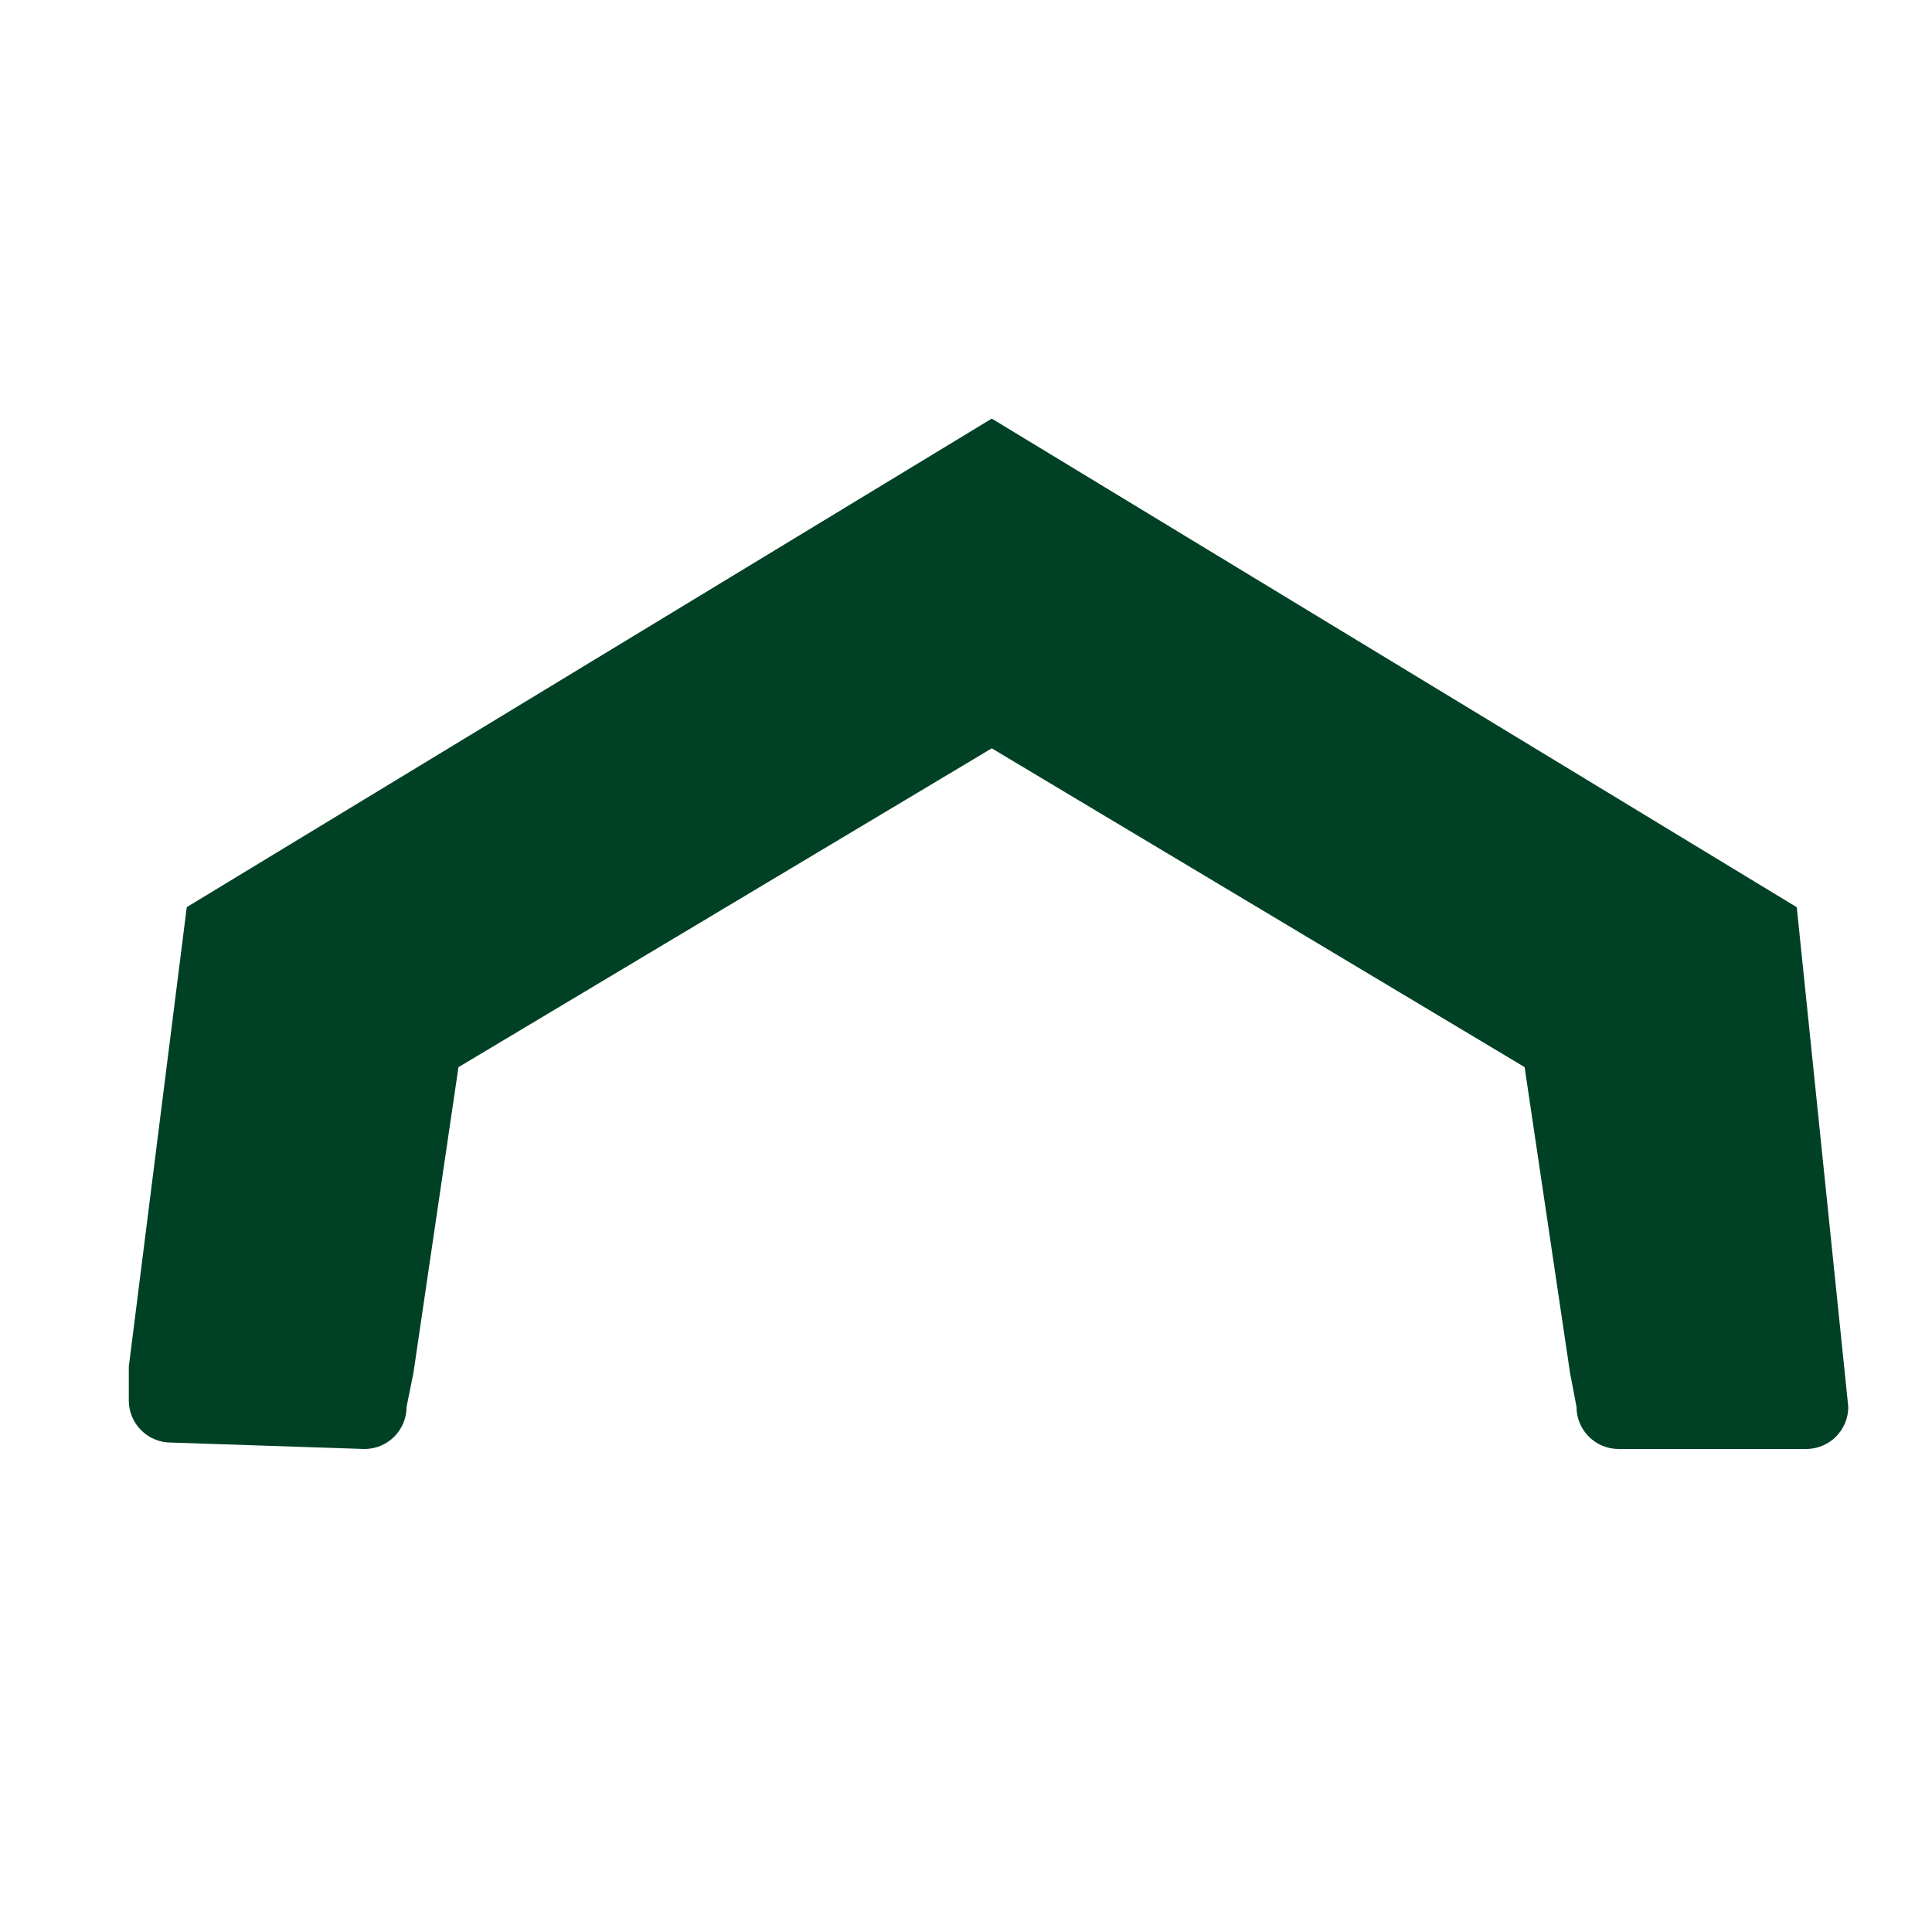
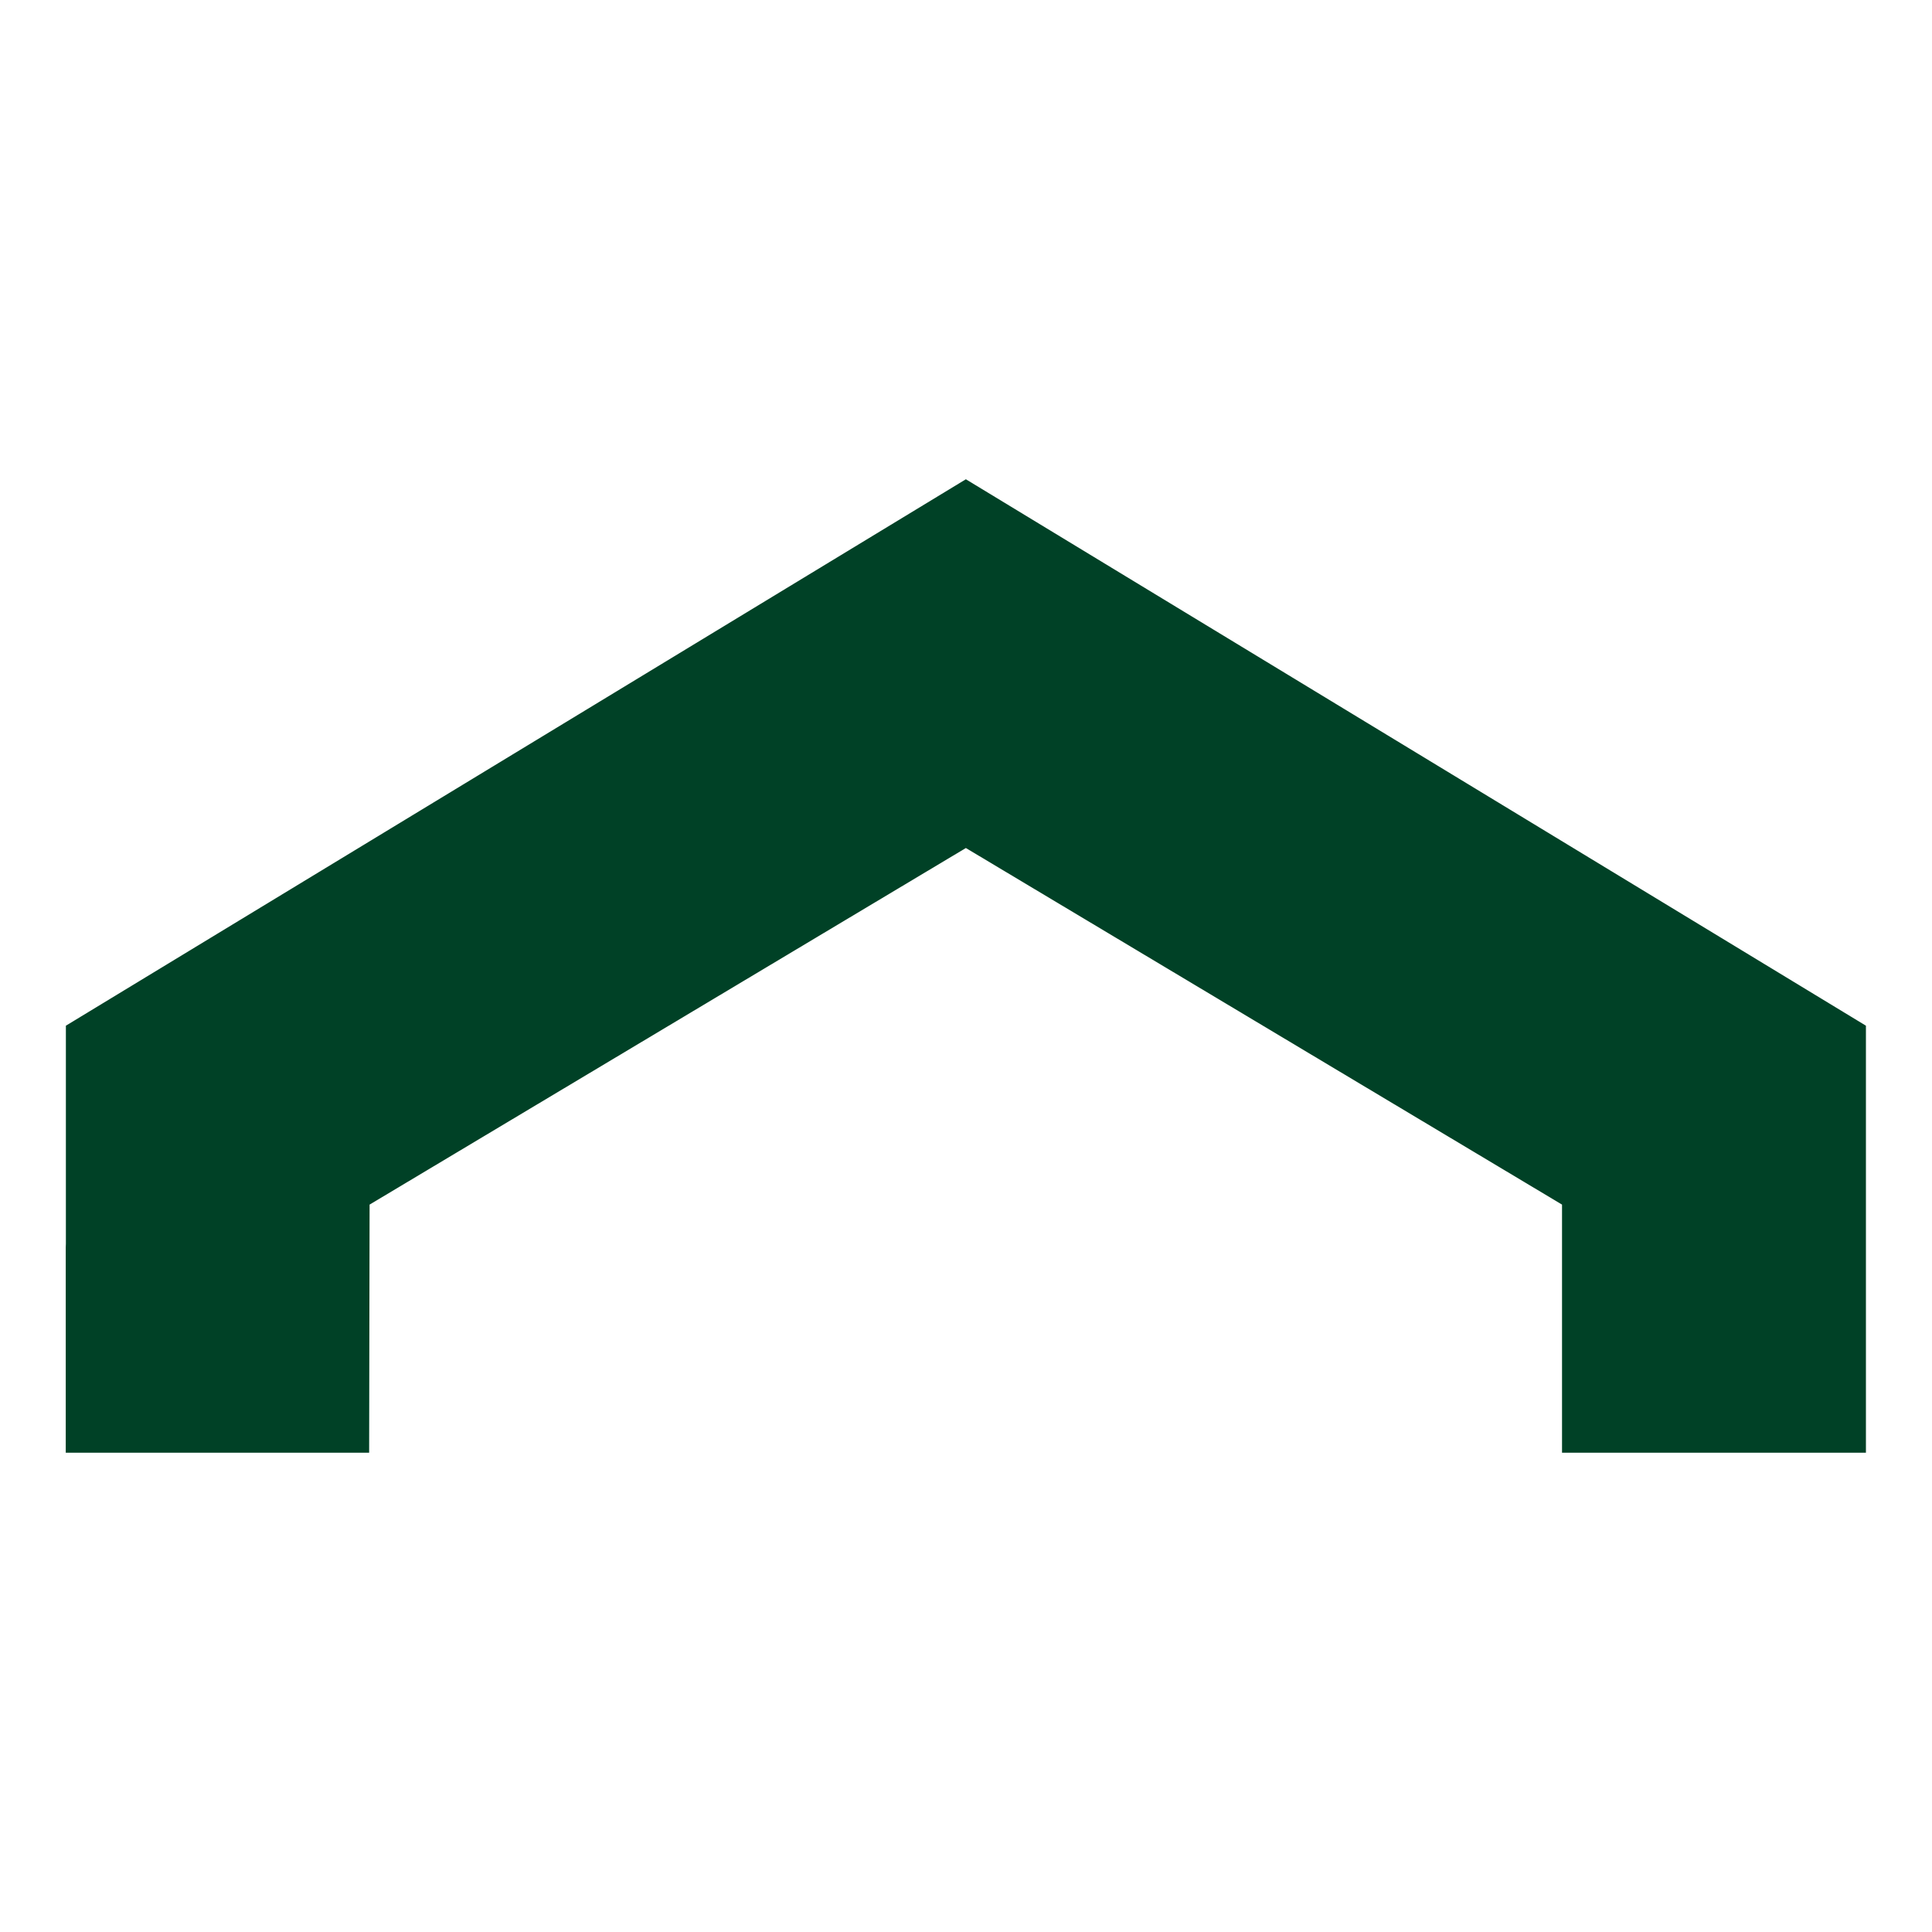
<svg xmlns="http://www.w3.org/2000/svg" viewBox="0 0 300 300">
-   <path d="M26.54,224A6.54,6.54,0,0,1,20,217.46v-5.24l9-71.36L154,65l125,75.87,8,77.59A6.54,6.54,0,0,1,280.4,225H251.34a6.54,6.54,0,0,1-6.54-6.54l-1-5.24-7.06-47.52L154,116.2,71.19,165.71l-7,47.52-1.06,5.24A6.53,6.53,0,0,1,56.59,225Z" style="fill:#004126" />
+   <polygon points="242.62 225.58 242.55 225.58 242.55 187.05 149.98 131.68 57.39 187.05 57.32 225.58 57.32 225.58 10.21 225.58 10.21 193.7 10.23 193.13 10.23 159.27 149.98 74.42 289.74 159.27 289.74 225.58 289.74 225.58 242.62 225.58" style="fill:#004126" />
</svg>
